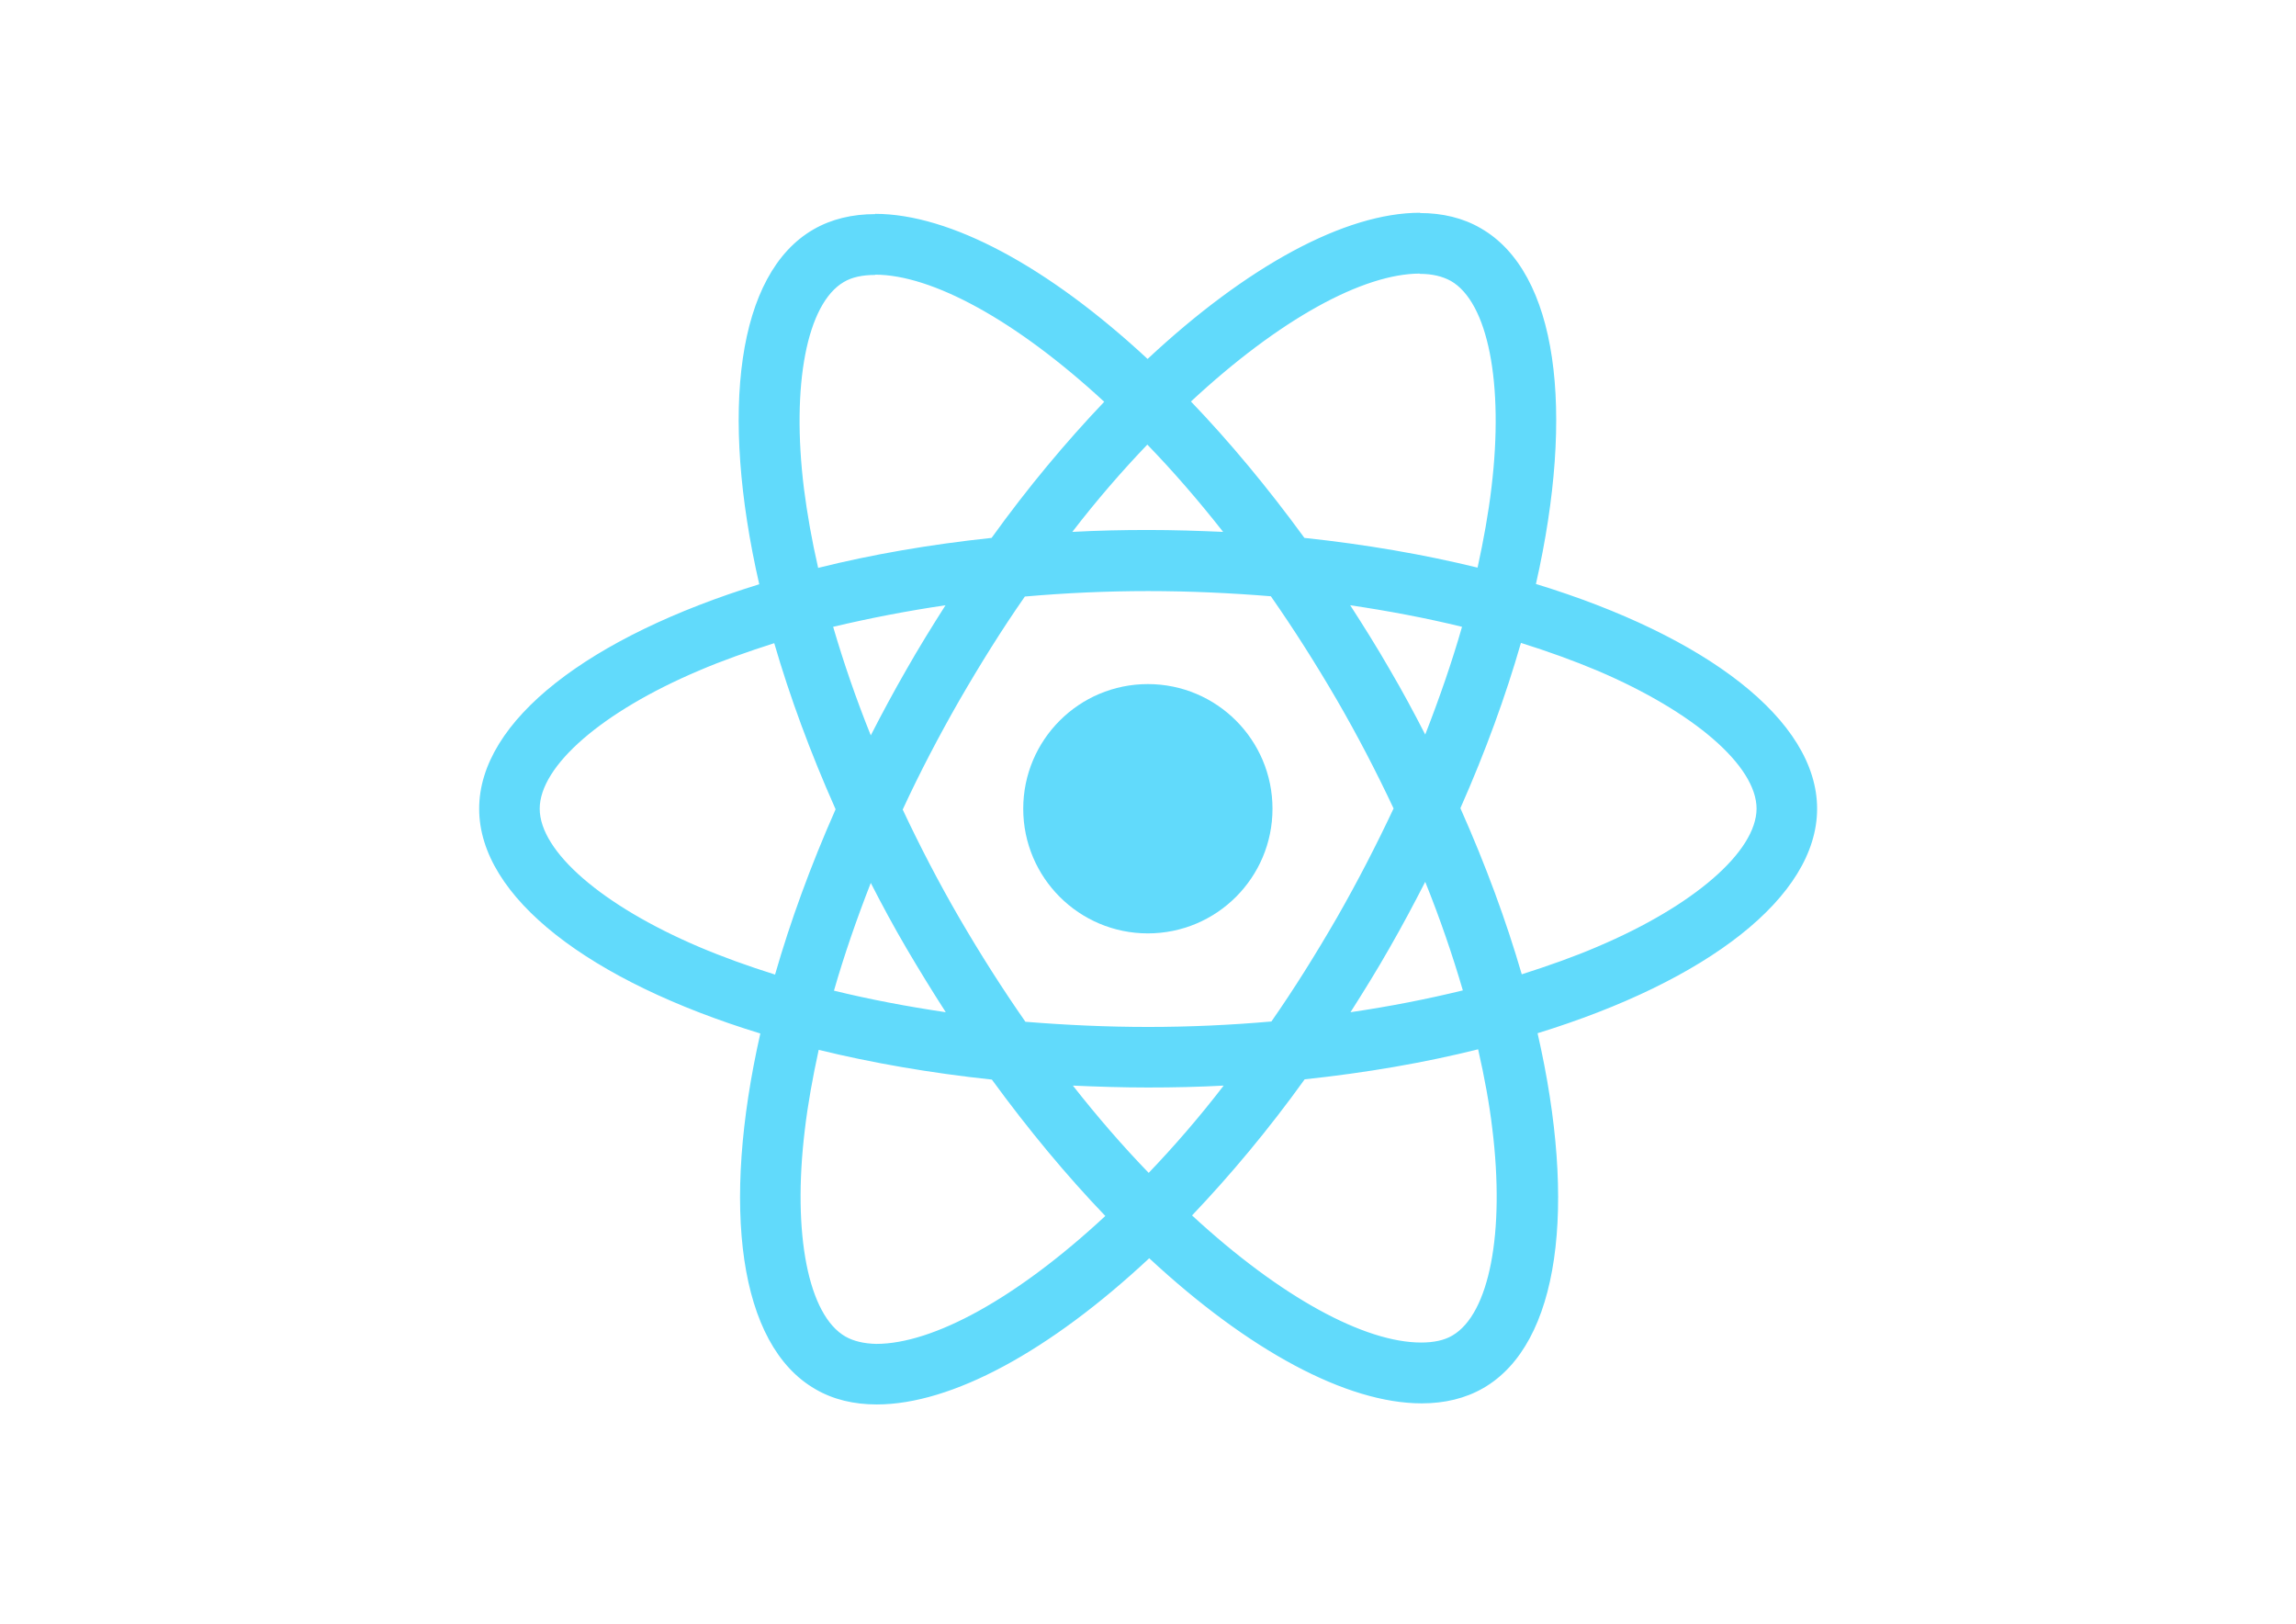
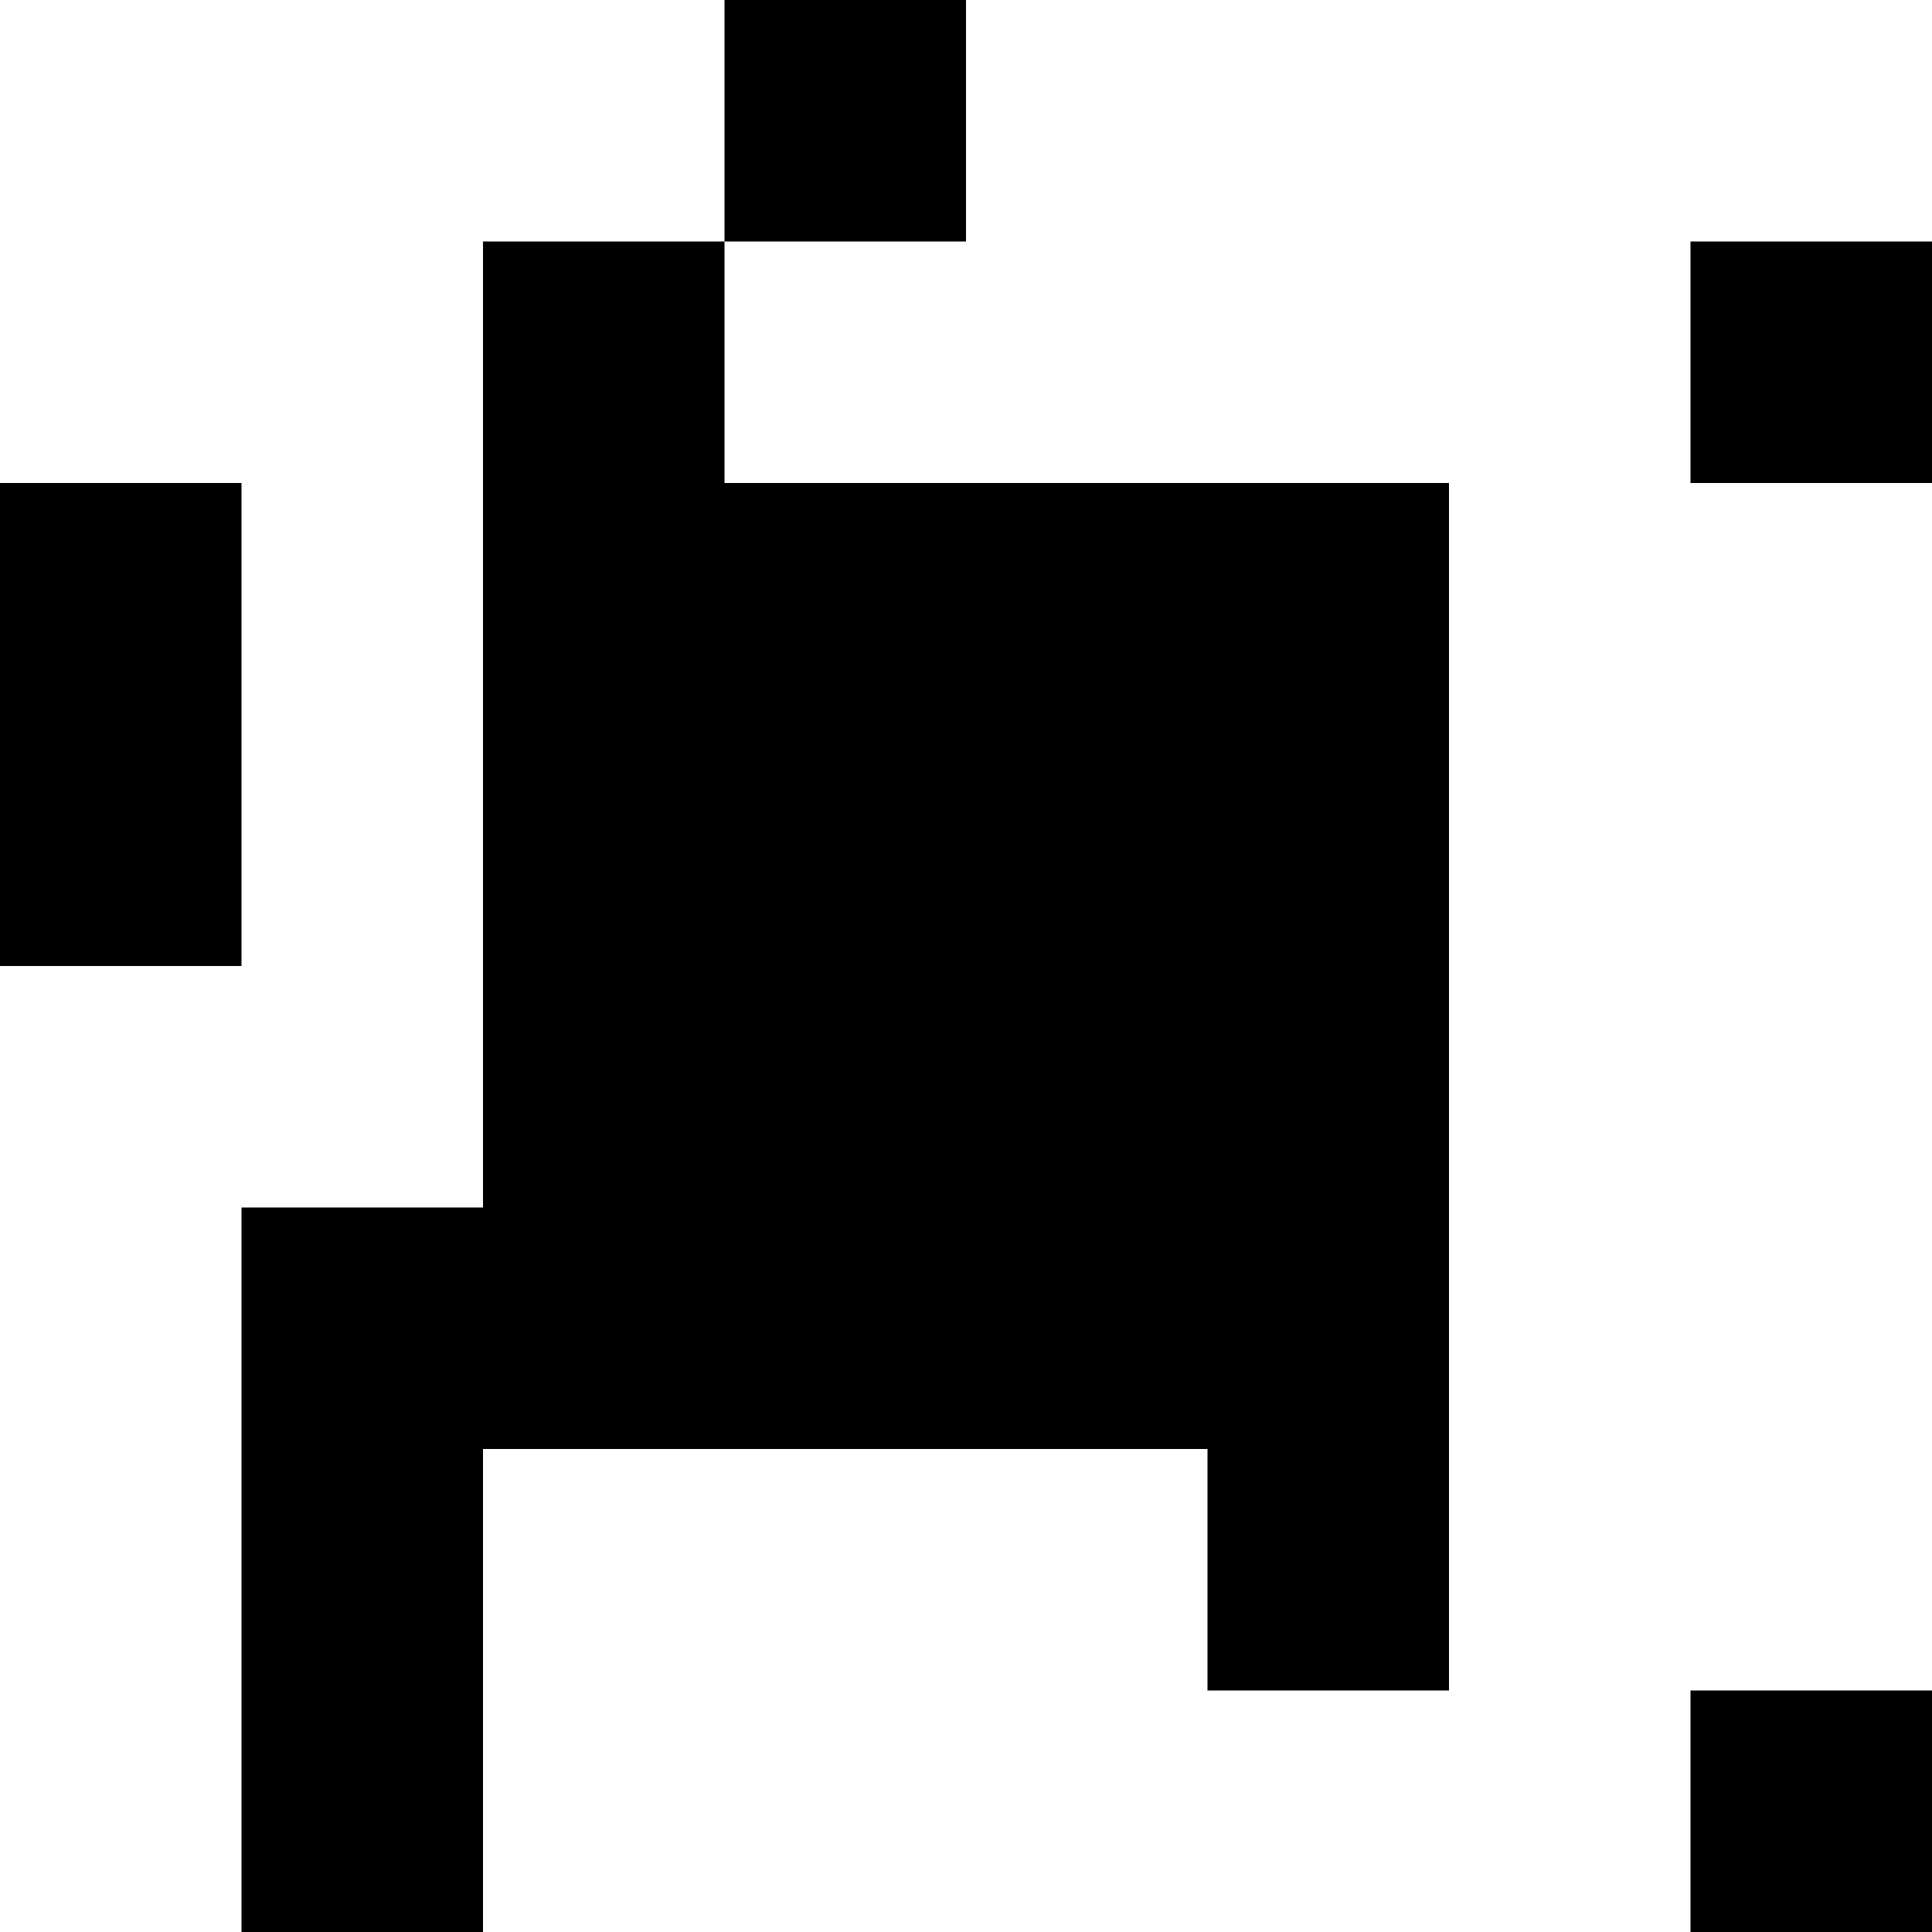
- <svg xmlns="http://www.w3.org/2000/svg" viewBox="0 0 841.9 595.3">
-   <g fill="#61DAFB">
-     <path d="M666.3 296.5c0-32.5-40.7-63.3-103.1-82.4 14.4-63.6 8-114.2-20.2-130.4-6.5-3.8-14.1-5.6-22.4-5.6v22.3c4.6 0 8.3.9 11.4 2.6 13.6 7.8 19.5 37.5 14.9 75.7-1.1 9.4-2.9 19.3-5.1 29.4-19.6-4.8-41-8.5-63.5-10.9-13.5-18.5-27.5-35.3-41.6-50 32.6-30.3 63.2-46.9 84-46.9V78c-27.5 0-63.5 19.6-99.9 53.6-36.4-33.8-72.4-53.2-99.9-53.2v22.3c20.7 0 51.4 16.5 84 46.6-14 14.7-28 31.4-41.3 49.9-22.6 2.4-44 6.1-63.6 11-2.3-10-4-19.7-5.2-29-4.7-38.2 1.1-67.9 14.6-75.8 3-1.8 6.9-2.6 11.5-2.6V78.5c-8.4 0-16 1.8-22.6 5.6-28.1 16.2-34.4 66.7-19.9 130.1-62.2 19.2-102.7 49.9-102.7 82.3 0 32.5 40.7 63.3 103.1 82.4-14.4 63.6-8 114.2 20.2 130.4 6.5 3.8 14.1 5.6 22.5 5.6 27.5 0 63.5-19.6 99.9-53.6 36.4 33.8 72.4 53.2 99.9 53.2 8.4 0 16-1.8 22.6-5.6 28.1-16.2 34.4-66.7 19.9-130.1 62-19.1 102.5-49.9 102.5-82.3zm-130.2-66.7c-3.7 12.9-8.3 26.2-13.5 39.5-4.1-8-8.4-16-13.1-24-4.6-8-9.5-15.8-14.4-23.4 14.2 2.1 27.9 4.7 41 7.9zm-45.8 106.5c-7.8 13.5-15.8 26.3-24.1 38.2-14.9 1.3-30 2-45.2 2-15.1 0-30.2-.7-45-1.9-8.3-11.9-16.4-24.6-24.2-38-7.6-13.1-14.5-26.4-20.8-39.8 6.2-13.4 13.2-26.8 20.7-39.9 7.8-13.5 15.8-26.3 24.1-38.2 14.9-1.3 30-2 45.2-2 15.1 0 30.2.7 45 1.9 8.3 11.9 16.4 24.6 24.2 38 7.6 13.1 14.5 26.4 20.8 39.8-6.3 13.4-13.2 26.8-20.7 39.9zm32.3-13c5.4 13.4 10 26.8 13.8 39.8-13.1 3.2-26.9 5.9-41.2 8 4.9-7.7 9.8-15.6 14.4-23.7 4.6-8 8.9-16.1 13-24.1zM421.2 430c-9.3-9.6-18.6-20.3-27.8-32 9 .4 18.2.7 27.5.7 9.4 0 18.7-.2 27.8-.7-9 11.7-18.3 22.4-27.5 32zm-74.4-58.9c-14.2-2.1-27.9-4.7-41-7.9 3.7-12.9 8.3-26.2 13.5-39.5 4.1 8 8.4 16 13.1 24 4.7 8 9.5 15.8 14.4 23.4zM420.7 163c9.3 9.6 18.6 20.3 27.8 32-9-.4-18.2-.7-27.5-.7-9.4 0-18.7.2-27.8.7 9-11.7 18.3-22.4 27.5-32zm-74 58.9c-4.9 7.7-9.8 15.6-14.4 23.7-4.6 8-8.9 16-13 24-5.4-13.4-10-26.8-13.8-39.8 13.1-3.1 26.9-5.8 41.2-7.9zm-90.5 125.2c-35.4-15.1-58.3-34.9-58.3-50.6 0-15.7 22.9-35.6 58.3-50.6 8.6-3.7 18-7 27.7-10.1 5.7 19.6 13.2 40 22.5 60.9-9.2 20.8-16.6 41.1-22.2 60.6-9.9-3.1-19.3-6.5-28-10.2zM310 490c-13.6-7.8-19.5-37.5-14.9-75.7 1.1-9.4 2.9-19.3 5.1-29.4 19.6 4.8 41 8.5 63.5 10.9 13.5 18.5 27.5 35.3 41.6 50-32.6 30.3-63.2 46.9-84 46.9-4.5-.1-8.3-1-11.3-2.7zm237.2-76.2c4.7 38.2-1.1 67.9-14.6 75.8-3 1.8-6.9 2.6-11.5 2.6-20.7 0-51.4-16.5-84-46.6 14-14.7 28-31.4 41.3-49.9 22.6-2.4 44-6.1 63.6-11 2.3 10.1 4.1 19.8 5.2 29.1zm38.5-66.7c-8.6 3.7-18 7-27.7 10.1-5.7-19.6-13.2-40-22.5-60.9 9.2-20.8 16.6-41.1 22.2-60.6 9.9 3.1 19.3 6.5 28.1 10.2 35.4 15.1 58.3 34.9 58.3 50.6-.1 15.7-23 35.6-58.4 50.6zM320.8 78.4z" />
-     <circle cx="420.9" cy="296.5" r="45.7" />
-     <path d="M520.5 78.1z" />
+ <svg xmlns="http://www.w3.org/2000/svg" version="1.0" width="600pt" height="600pt" viewBox="0 0 600 600" preserveAspectRatio="xMidYMid meet">
+   <g transform="translate(0,600) scale(0.1,-0.1)" fill="#000000" stroke="none">
+     <path d="M2250 5625 l0 -375 -375 0 -375 0 0 -1500 0 -1500 -375 0 -375 0 0 -1125 0 -1125 375 0 375 0 0 750 0 750 1125 0 1125 0 0 -375 0 -375 375 0 375 0 0 1875 0 1875 -1125 0 -1125 0 0 375 0 375 375 0 375 0 0 375 0 375 -375 0 -375 0 0 -375z" />
+     <path d="M5250 4875 l0 -375 375 0 375 0 0 375 0 375 -375 0 -375 0 0 -375z" />
+     <path d="M0 3750 l0 -750 375 0 375 0 0 750 0 750 -375 0 -375 0 0 -750z" />
+     <path d="M5250 375 l0 -375 375 0 375 0 0 375 0 375 -375 0 -375 0 0 -375z" />
  </g>
</svg>
